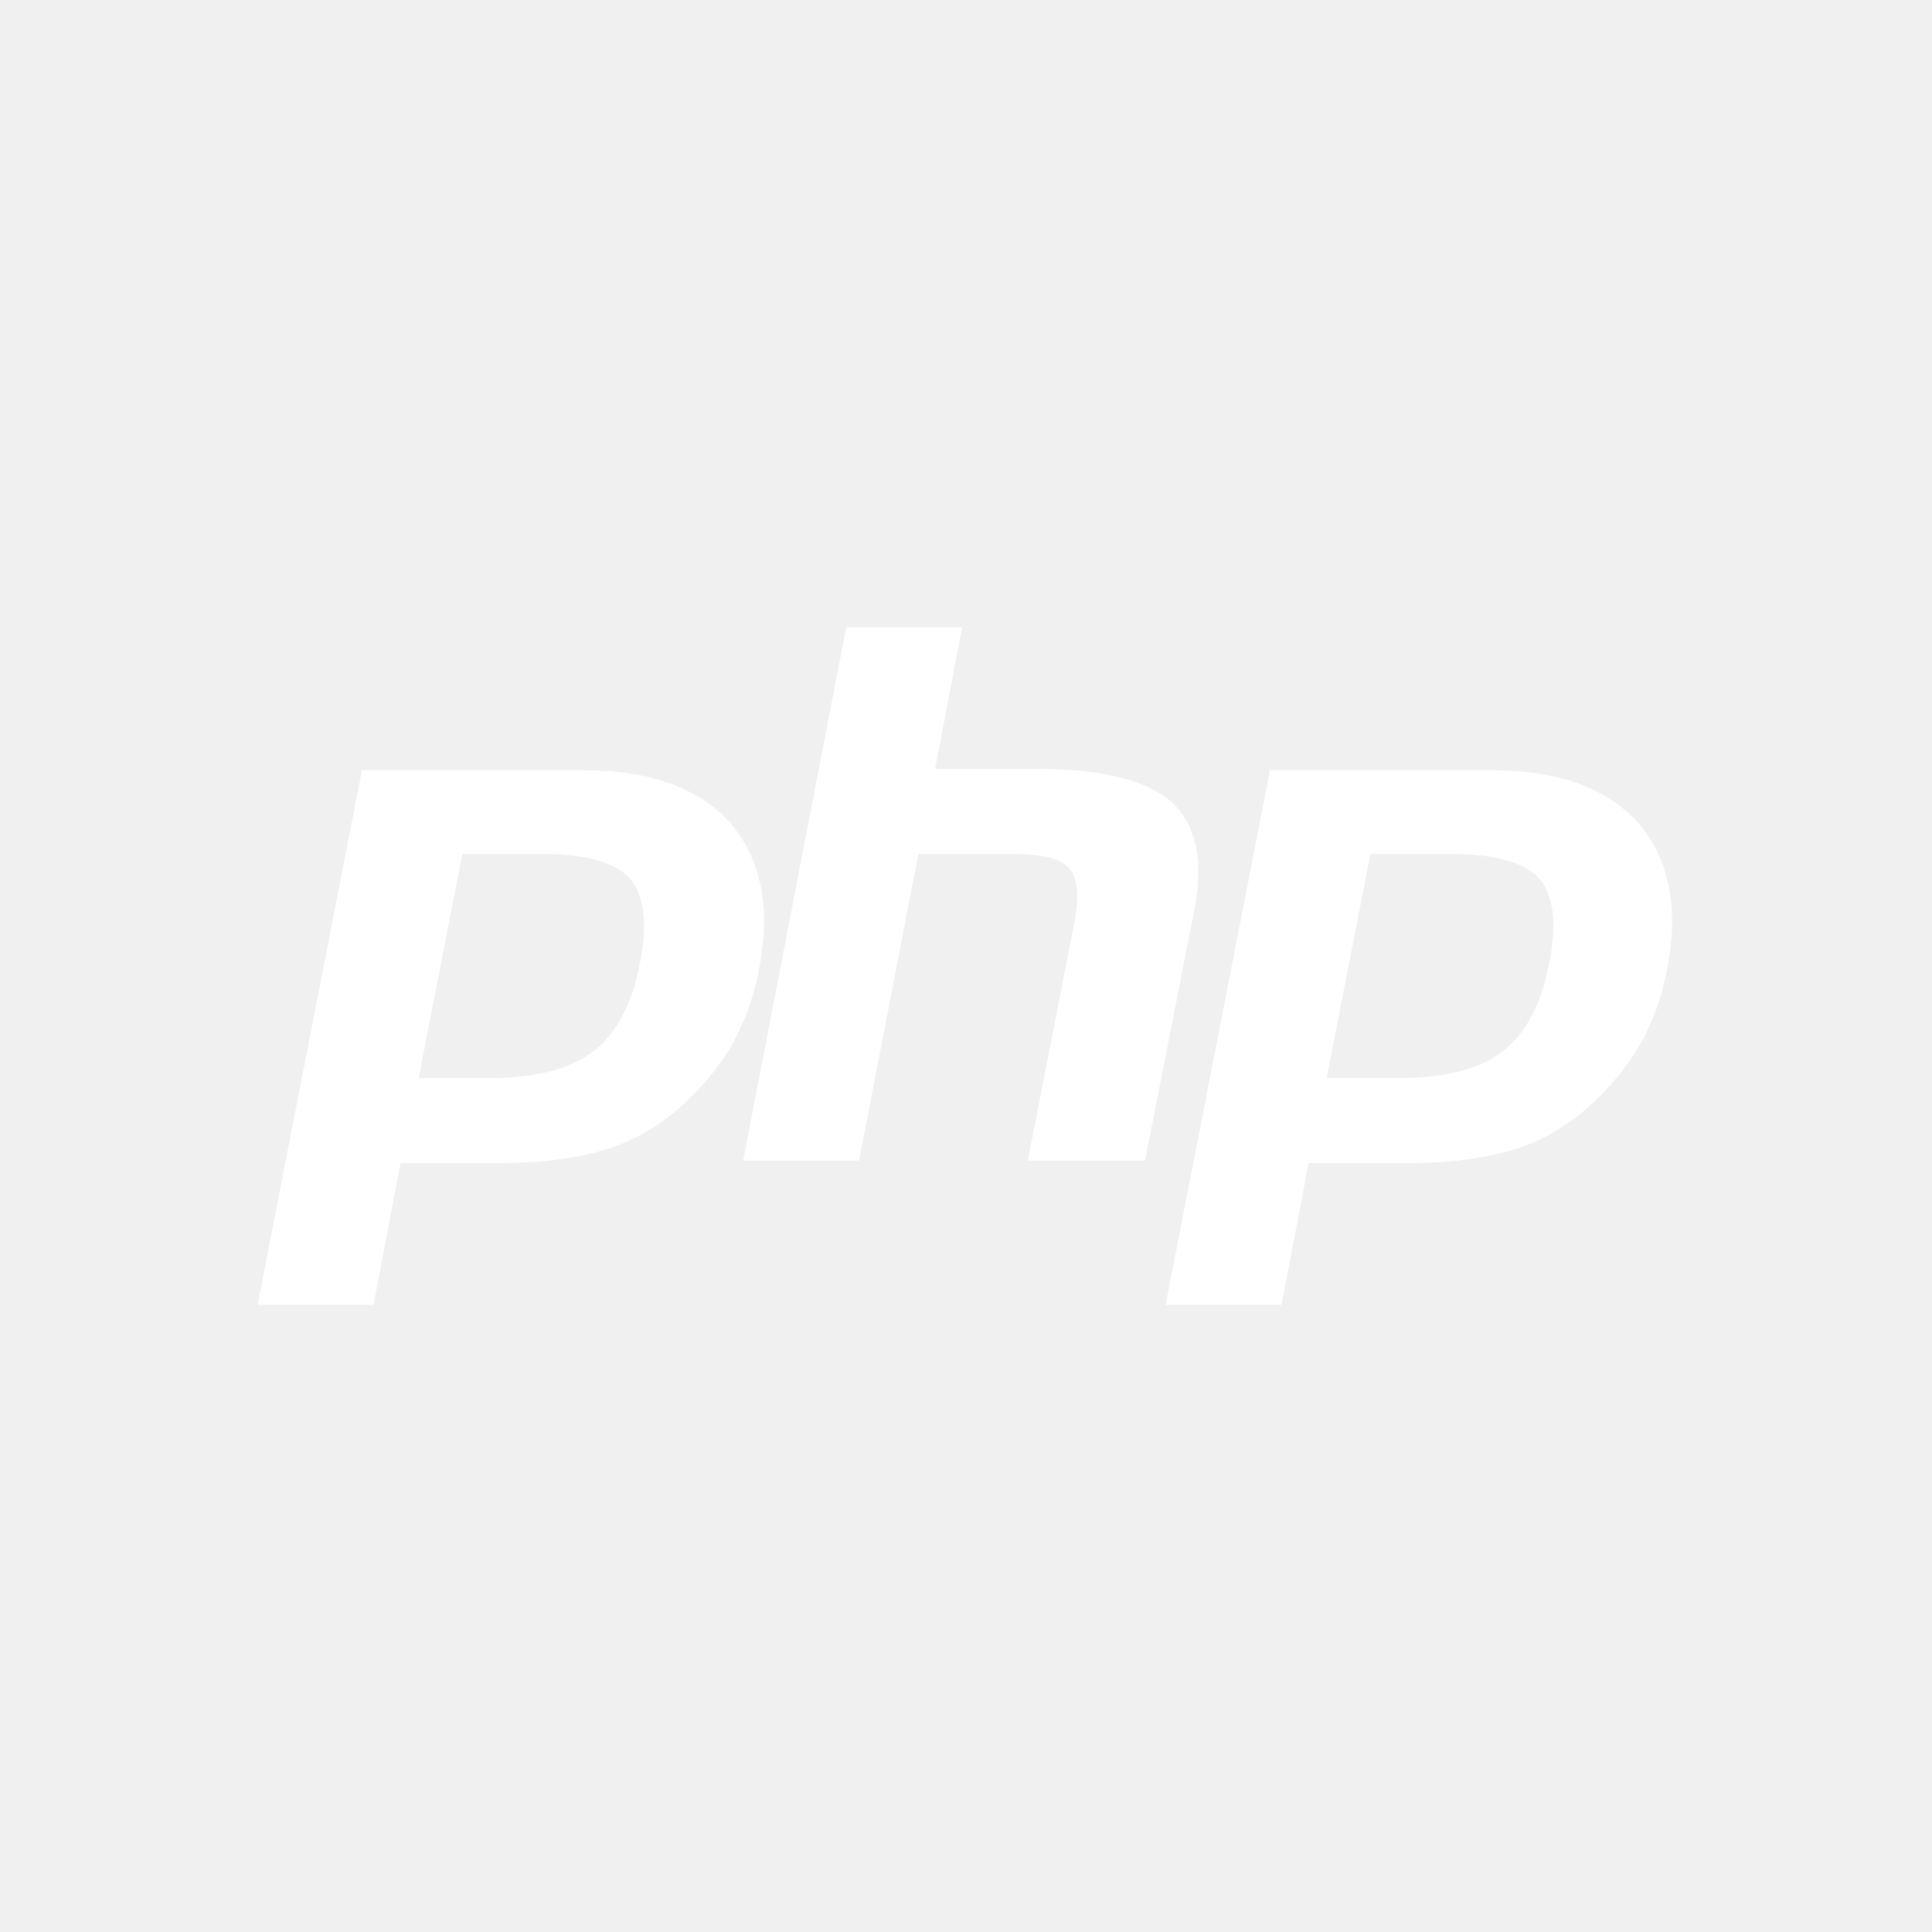
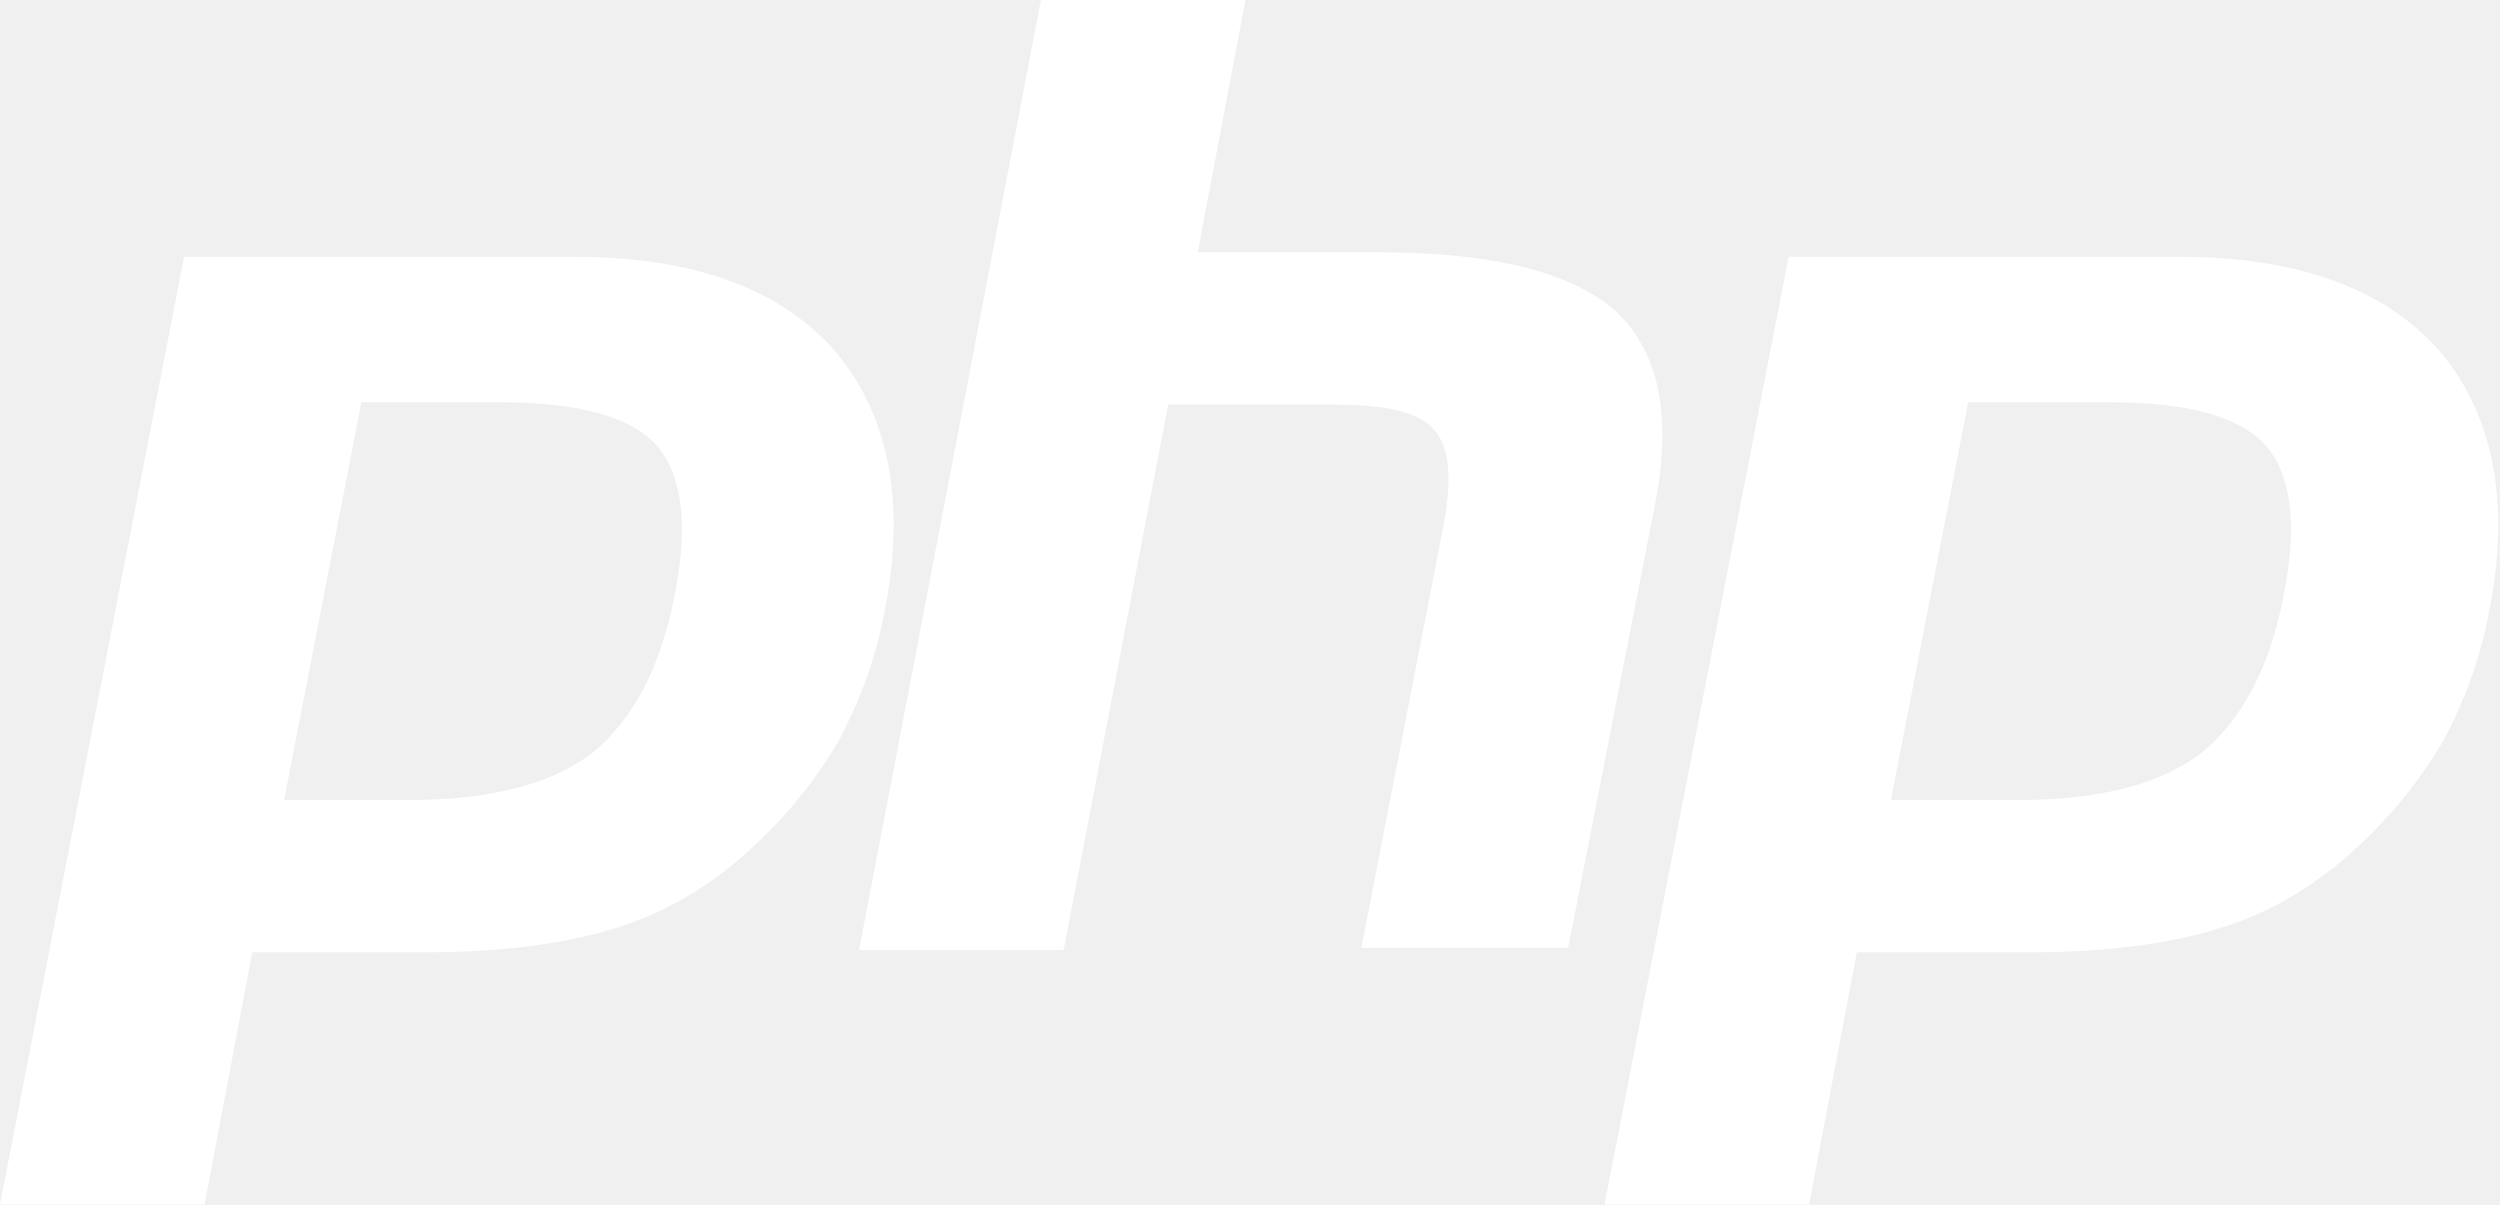
- <svg xmlns="http://www.w3.org/2000/svg" version="1.1" id="Layer_1" x="0px" y="0px" viewBox="0 0 150 150" style="enable-background:new 0 0 150 150;" xml:space="preserve">
+ <svg xmlns="http://www.w3.org/2000/svg" version="1.1" id="Layer_1" x="0px" y="0px" viewBox="0 0 110 53" style="enable-background:new 0 0 110 53;" xml:space="preserve">
  <style type="text/css">
	.st0{fill:#FFFFFF;}
</style>
  <g>
-     <path id="XMLID_25_" class="st0" d="M42,66.3c3.4,0,5.7,0.6,6.9,1.9c1.1,1.3,1.4,3.4,0.8,6.5c-0.6,3.2-1.8,5.5-3.6,6.9   c-1.8,1.4-4.5,2.1-8.1,2.1h-5.5l3.4-17.4H42L42,66.3z M20,101.3h9l2.1-11h7.7c3.4,0,6.2-0.4,8.4-1.1c2.2-0.7,4.2-1.9,6-3.6   c1.5-1.4,2.7-2.9,3.7-4.6c0.9-1.7,1.6-3.5,2-5.6c1-4.9,0.2-8.7-2.2-11.5c-2.4-2.7-6.2-4.1-11.4-4.1H28.1L20,101.3" />
-     <path id="XMLID_26_" class="st0" d="M65.7,48.7h9l-2.1,11h8c5,0,8.5,0.9,10.4,2.6c1.9,1.8,2.5,4.6,1.7,8.5l-3.8,19.3h-9.1l3.6-18.4   c0.4-2.1,0.3-3.5-0.4-4.3c-0.7-0.8-2.2-1.1-4.5-1.1h-7.2l-4.6,23.8h-9L65.7,48.7" />
-     <path id="XMLID_29_" class="st0" d="M112.6,66.3c3.4,0,5.7,0.6,6.9,1.9c1.1,1.3,1.4,3.4,0.8,6.5c-0.6,3.2-1.8,5.5-3.6,6.9   c-1.8,1.4-4.5,2.1-8.1,2.1H103l3.4-17.4H112.6L112.6,66.3z M90.5,101.3h9l2.1-11h7.7c3.4,0,6.2-0.4,8.4-1.1c2.2-0.7,4.2-1.9,6-3.6   c1.5-1.4,2.7-2.9,3.7-4.6c0.9-1.7,1.6-3.5,2-5.6c1-4.9,0.2-8.7-2.2-11.5c-2.4-2.7-6.2-4.1-11.4-4.1H98.6L90.5,101.3" />
+     <path id="XMLID_25_" class="st0" d="M22,17.7c3.4,0,5.7,0.6,6.9,1.9c1.1,1.3,1.4,3.4,0.8,6.5c-0.6,3.2-1.8,5.5-3.6,7   c-1.8,1.4-4.5,2.1-8.1,2.1h-5.5l3.4-17.5H22L22,17.7z M0,53h9l2.1-11.1h7.7c3.4,0,6.2-0.4,8.4-1.1c2.2-0.7,4.2-1.9,6-3.6   c1.5-1.4,2.7-2.9,3.7-4.6c0.9-1.7,1.6-3.5,2-5.6c1-4.9,0.2-8.8-2.2-11.6c-2.4-2.7-6.2-4.1-11.4-4.1H8.1L0,53" />
+     <path id="XMLID_26_" class="st0" d="M45.8,0h9l-2.1,11.1h8c5,0,8.5,0.9,10.4,2.6c1.9,1.8,2.5,4.6,1.7,8.6L69,41.7h-9.1l3.6-18.5   c0.4-2.1,0.3-3.5-0.4-4.3c-0.7-0.8-2.2-1.1-4.5-1.1h-7.2l-4.6,24h-9L45.8,0" />
+     <path id="XMLID_29_" class="st0" d="M92.8,17.7c3.4,0,5.7,0.6,6.9,1.9c1.1,1.3,1.4,3.4,0.8,6.5c-0.6,3.2-1.8,5.5-3.6,7   c-1.8,1.4-4.5,2.1-8.1,2.1h-5.6l3.4-17.5H92.8L92.8,17.7z M70.6,53h9l2.1-11.1h7.7c3.4,0,6.2-0.4,8.4-1.1c2.2-0.7,4.2-1.9,6-3.6   c1.5-1.4,2.7-2.9,3.7-4.6c0.9-1.7,1.6-3.5,2-5.6c1-4.9,0.2-8.8-2.2-11.6c-2.4-2.7-6.2-4.1-11.4-4.1H78.7L70.6,53" />
  </g>
</svg>
